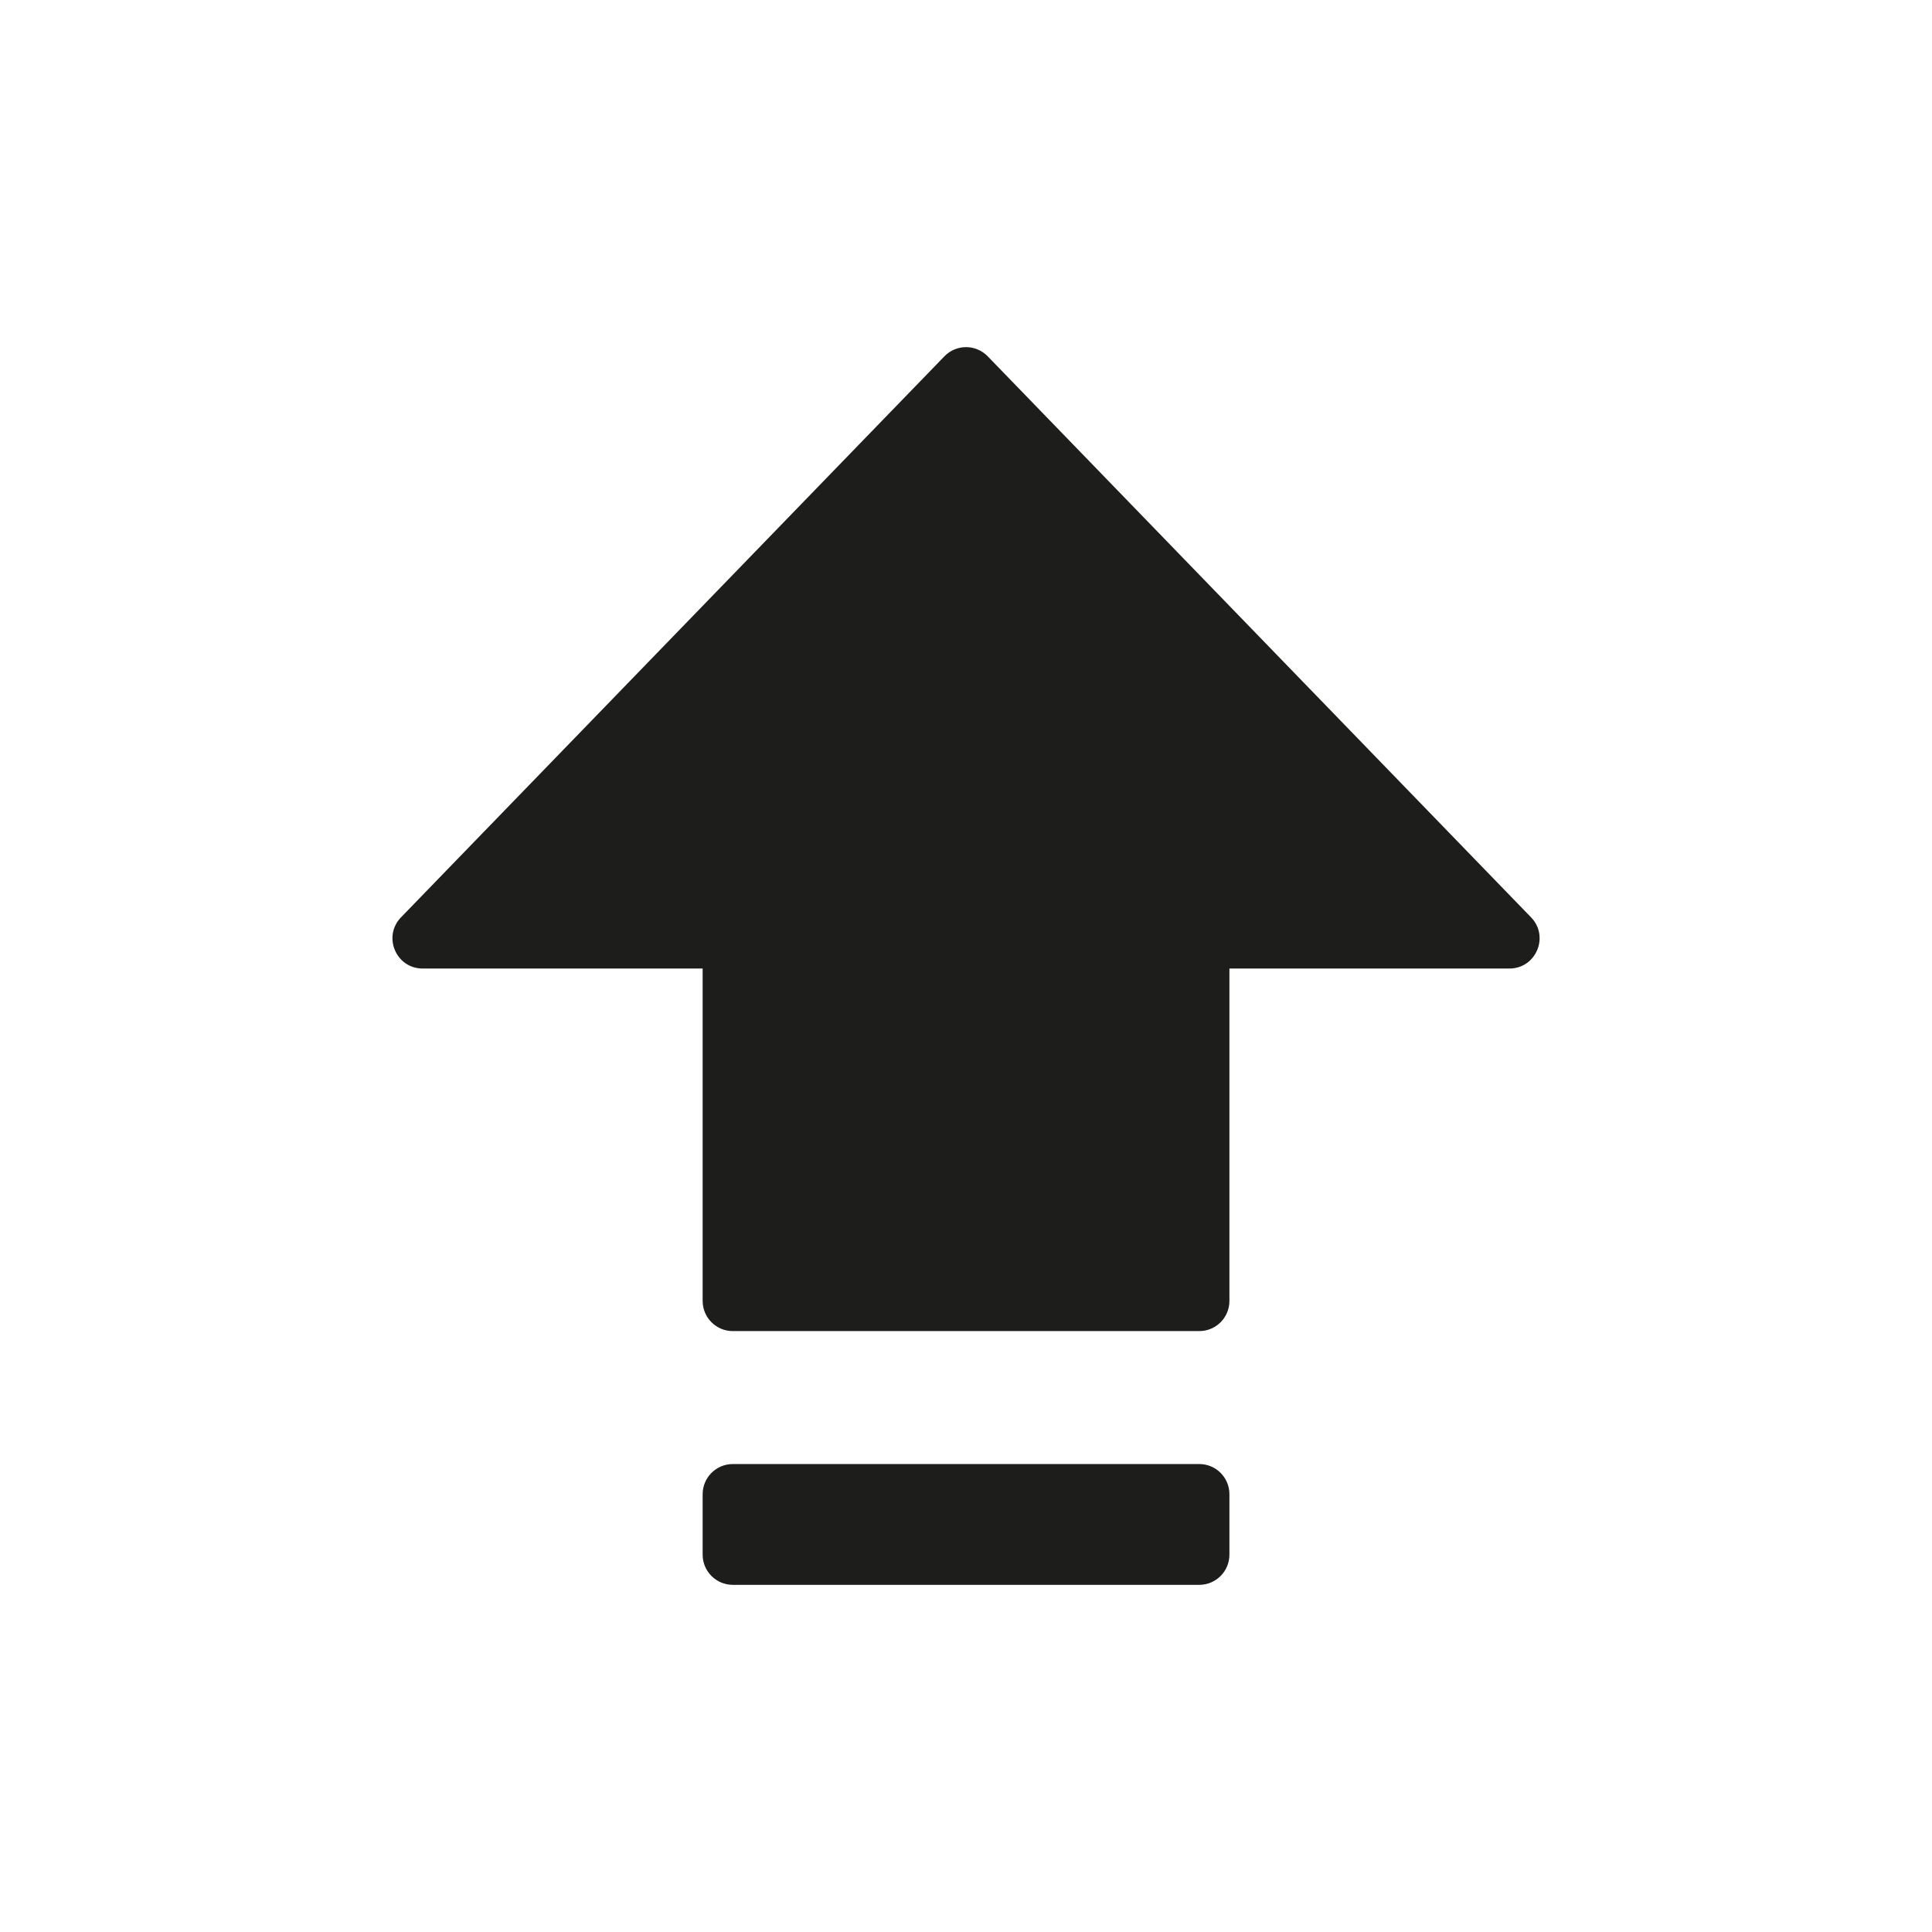
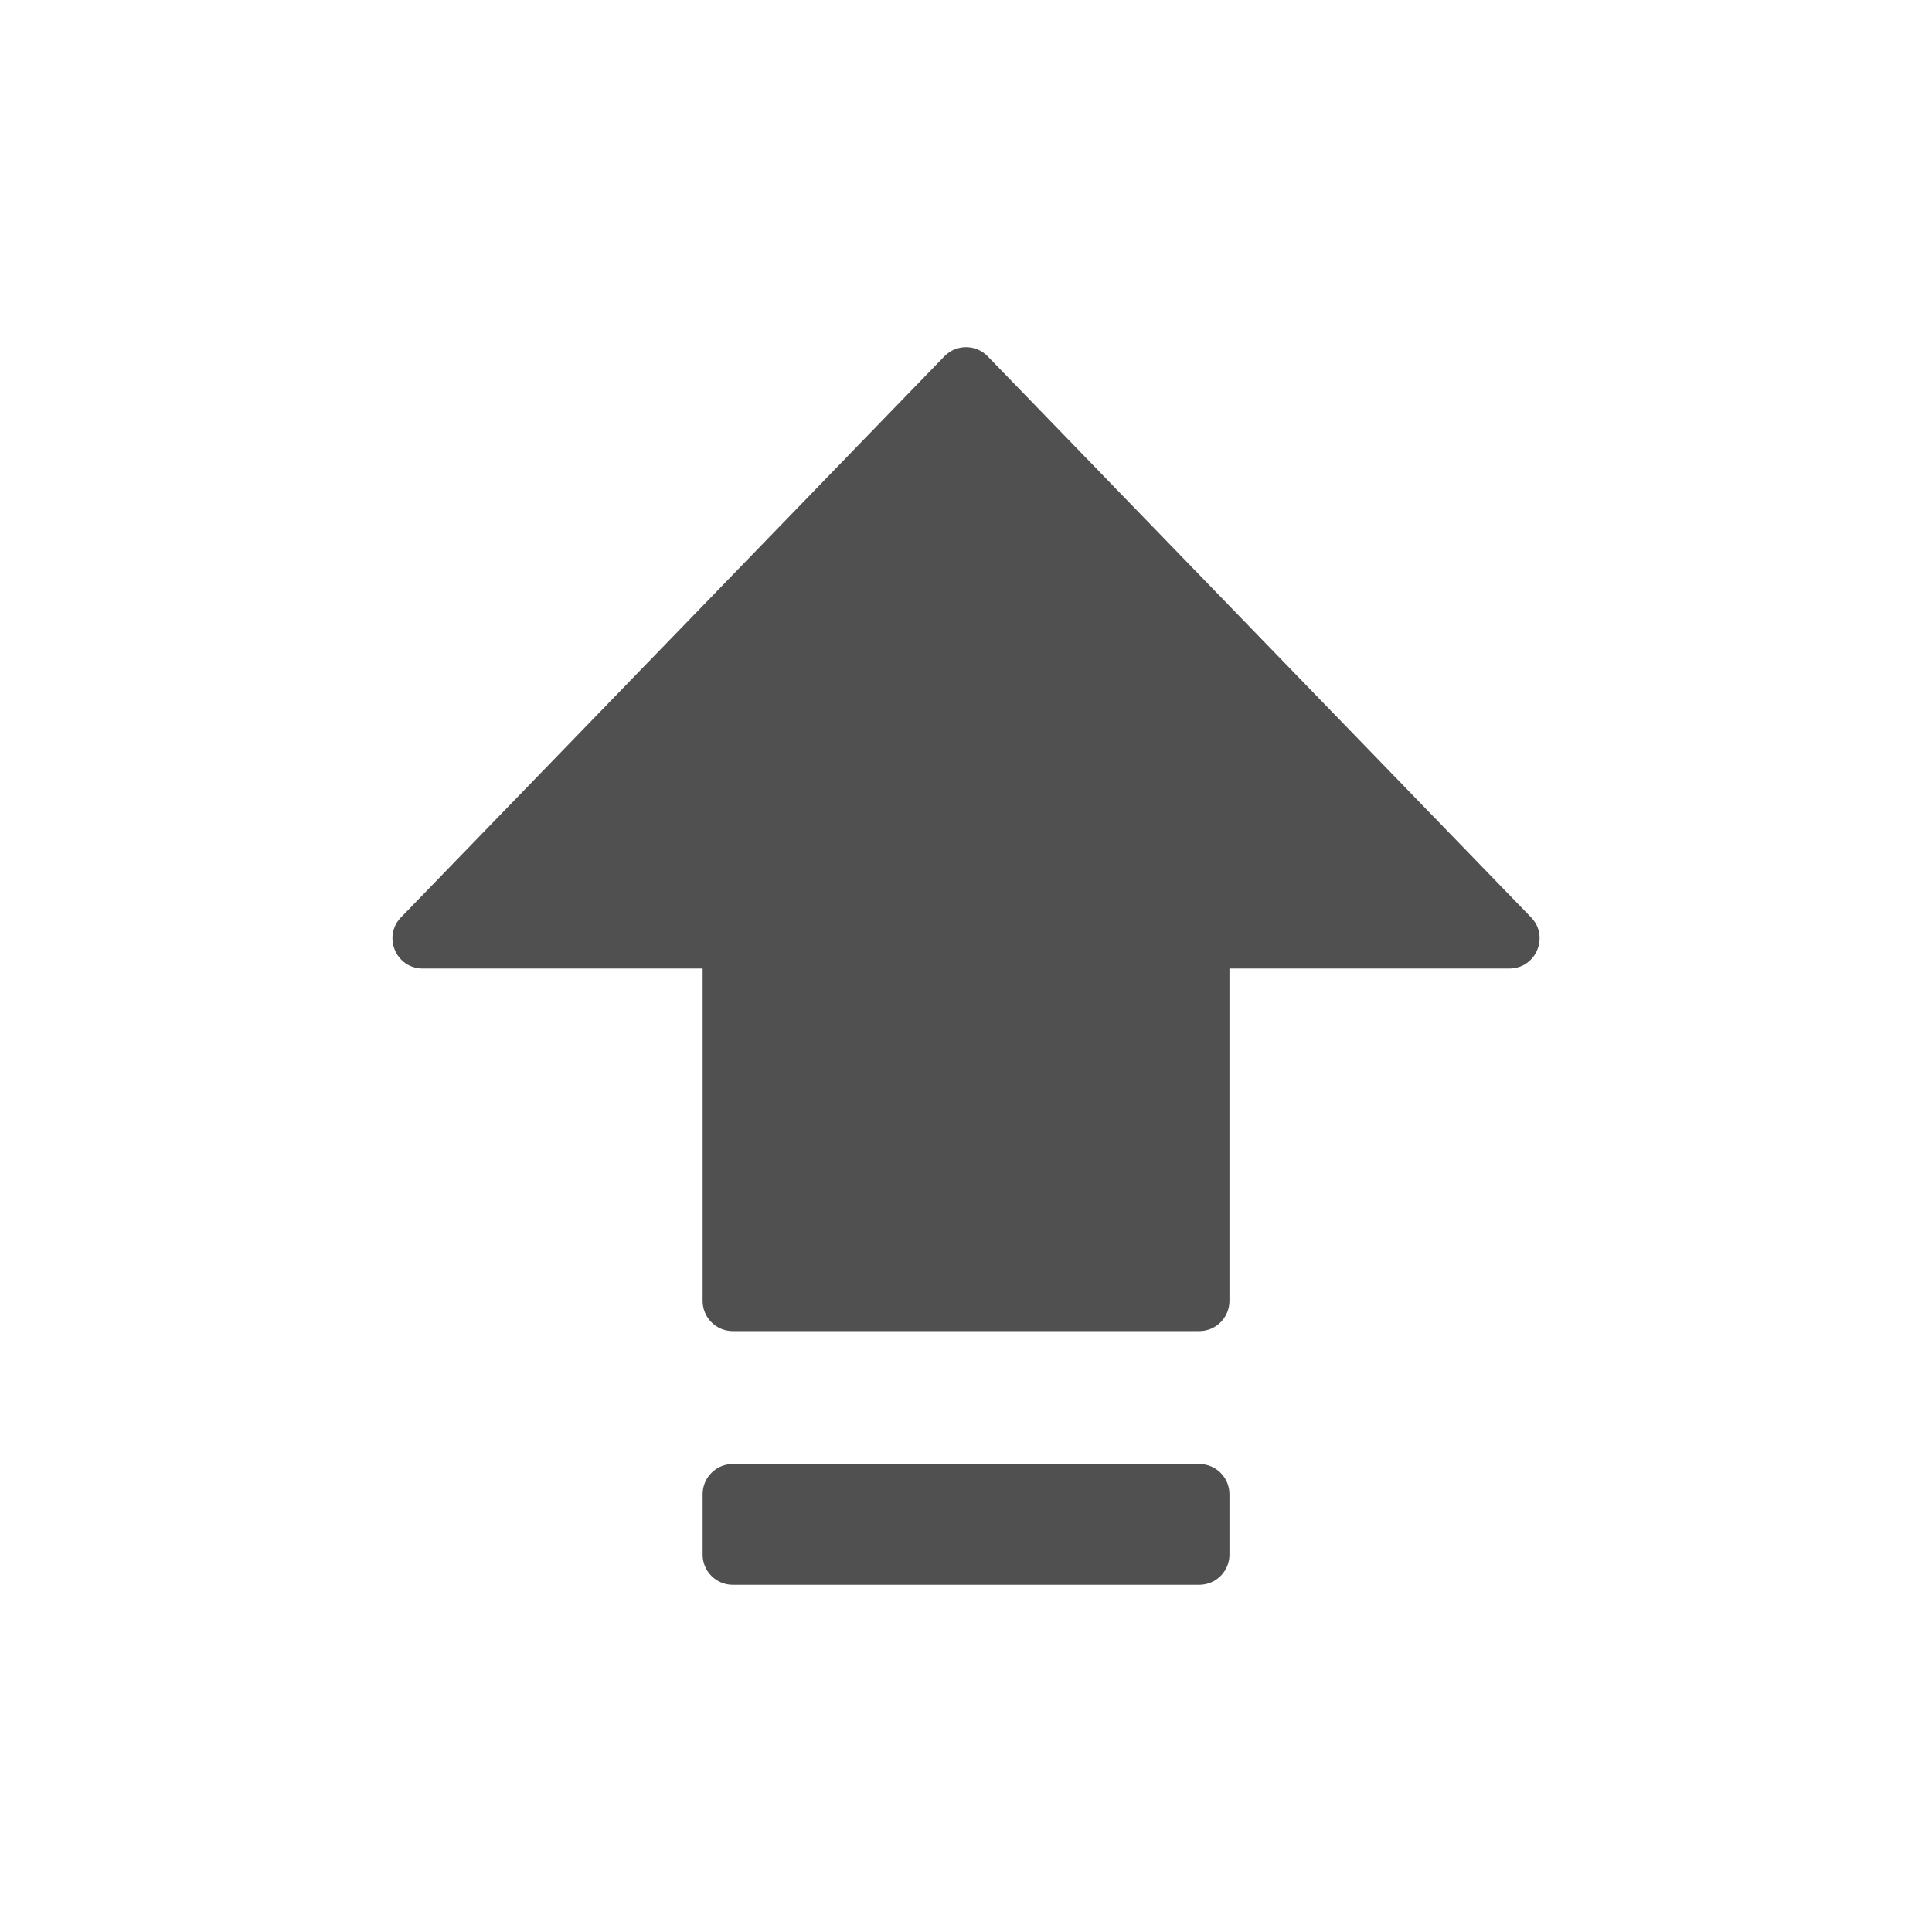
- <svg xmlns="http://www.w3.org/2000/svg" width="32" height="32" viewBox="0 0 32 32" fill="none">
-   <path d="M7.001 16.042H11.638V21.547C11.638 21.824 11.862 22.047 12.138 22.047H19.863C20.14 22.047 20.363 21.824 20.363 21.547V16.042H25C25.442 16.042 25.666 15.511 25.359 15.194L16.36 5.902C16.163 5.699 15.838 5.699 15.642 5.902L6.642 15.194C6.335 15.511 6.559 16.042 7.001 16.042Z" fill="#1D1D1B" />
-   <path d="M12.138 24.249C11.862 24.249 11.638 24.473 11.638 24.749V25.75C11.638 26.026 11.862 26.25 12.138 26.25H19.863C20.14 26.25 20.363 26.026 20.363 25.75V24.749C20.363 24.473 20.14 24.249 19.863 24.249H12.138Z" fill="#1D1D1B" />
+ <svg xmlns="http://www.w3.org/2000/svg" width="64" height="64" viewBox="0 0 64 64" fill="none">
+   <path d="M14.002 32.084H23.275V43.095C23.275 43.647 23.723 44.095 24.275 44.095H39.727C40.279 44.095 40.727 43.647 40.727 43.095V32.084H50C50.883 32.084 51.333 31.022 50.718 30.388L32.719 11.804C32.327 11.399 31.676 11.399 31.283 11.804L13.284 30.388C12.669 31.022 13.119 32.084 14.002 32.084Z" fill="#505050" />
+   <path d="M24.275 48.497C23.723 48.497 23.275 48.945 23.275 49.497V51.499C23.275 52.052 23.723 52.499 24.275 52.499H39.727C40.279 52.499 40.727 52.052 40.727 51.499V49.497C40.727 48.945 40.279 48.497 39.727 48.497H24.275Z" fill="#505050" />
</svg>
